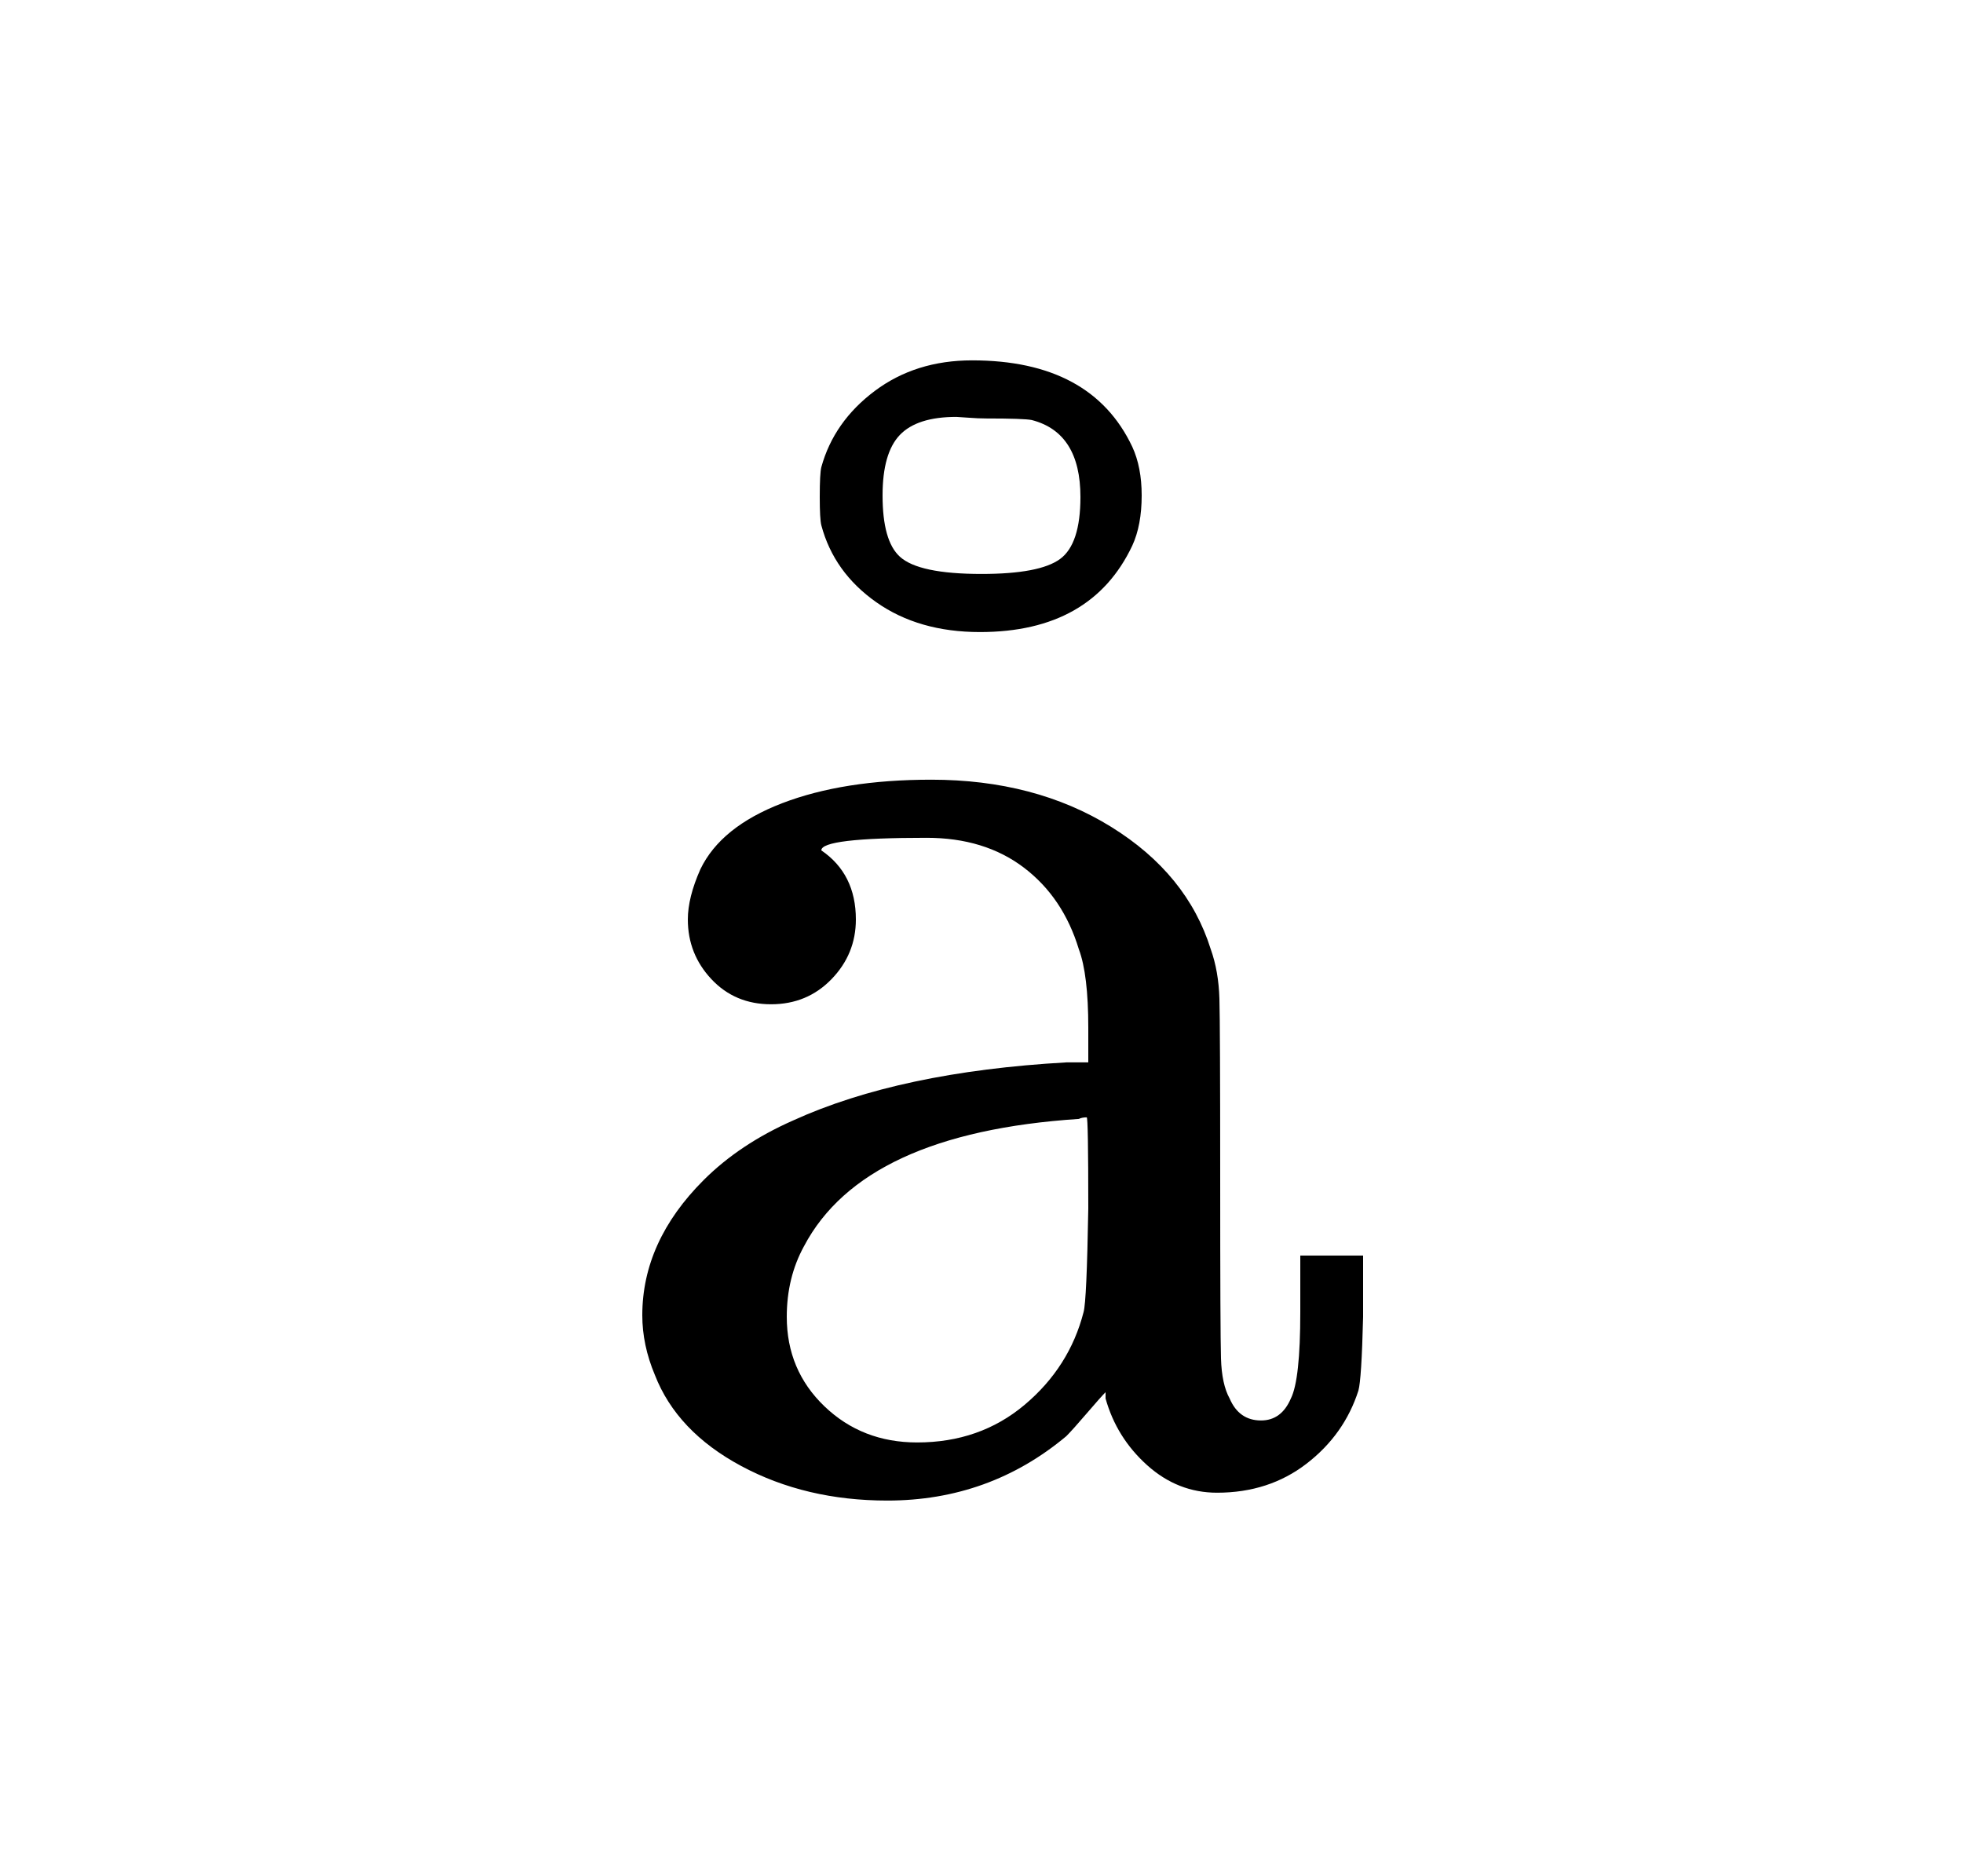
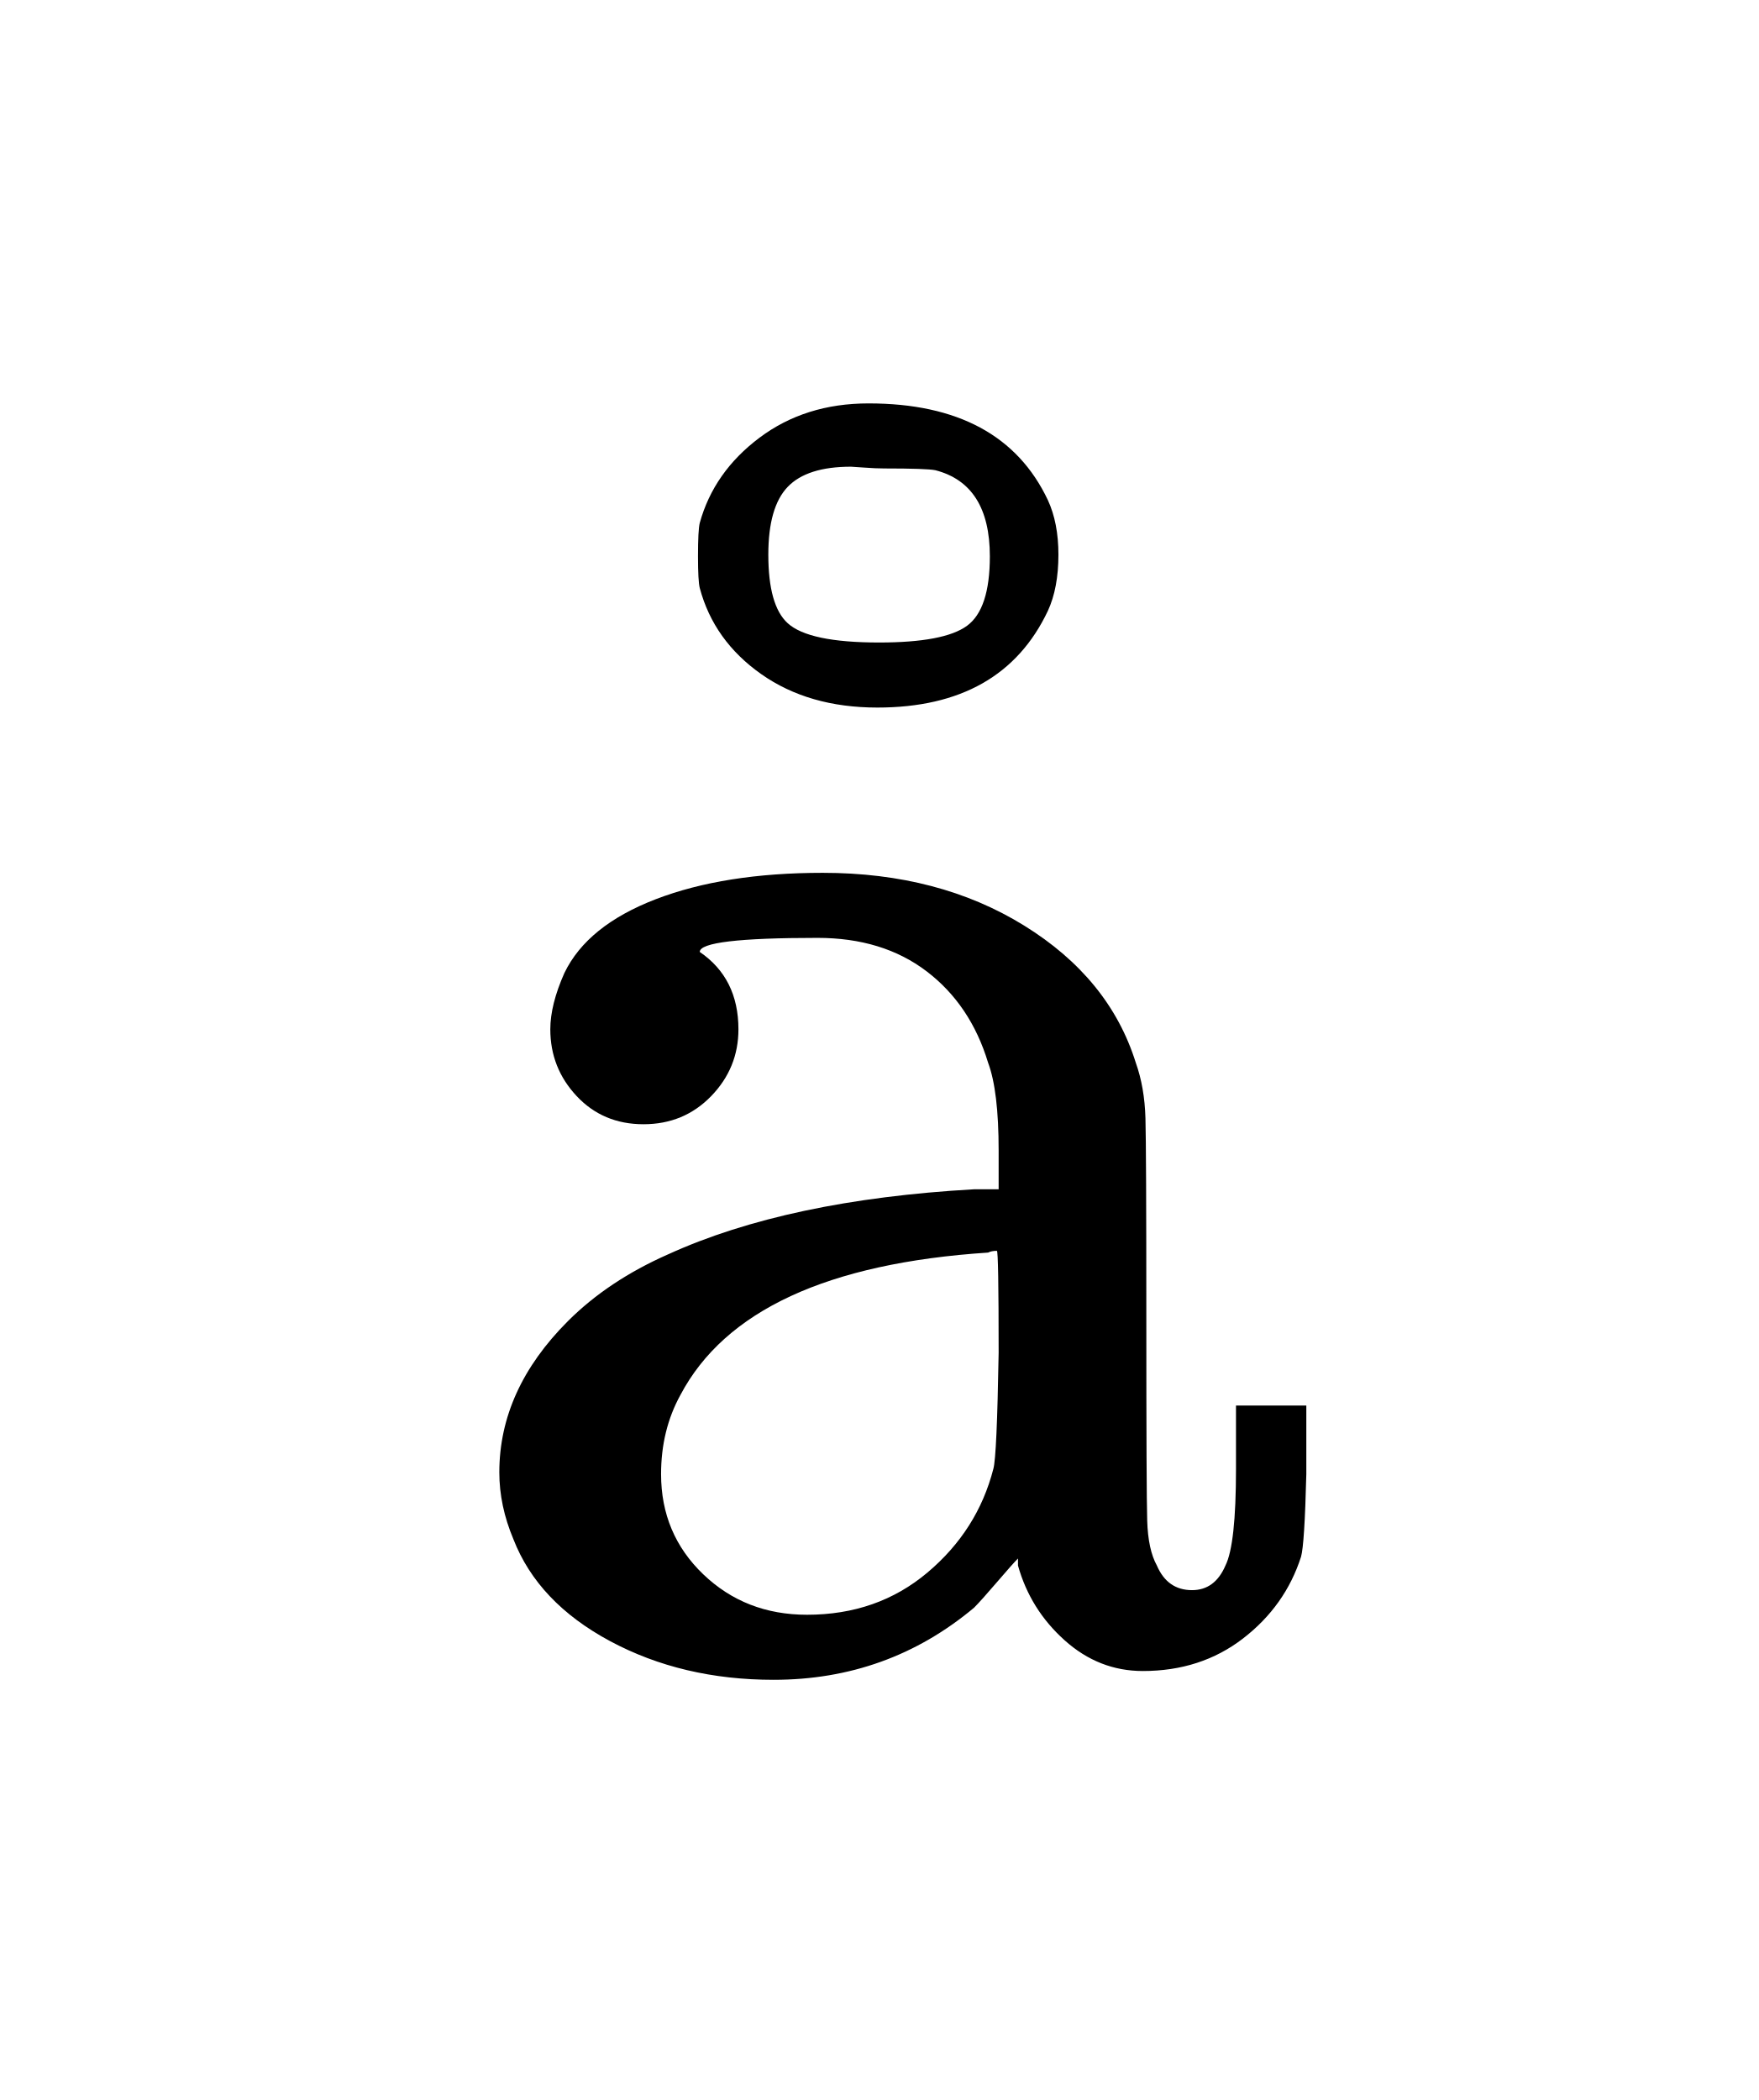
- <svg xmlns="http://www.w3.org/2000/svg" viewBox="0 0 50 47.778" width="50pt" height="47.778pt">
-   <path d="M19.64 25.578 Q18.72 25.578 18.12 24.938 Q17.52 24.298 17.52 23.418 Q17.52 22.858 17.84 22.138 Q18.36 21.058 19.92 20.458 Q21.48 19.858 23.72 19.858 Q26.36 19.858 28.3 21.058 Q30.24 22.258 30.84 24.178 Q31.04 24.738 31.06 25.438 Q31.08 26.138 31.08 30.018 Q31.08 33.938 31.1 34.598 Q31.12 35.258 31.32 35.618 Q31.56 36.178 32.12 36.178 Q32.64 36.178 32.88 35.618 Q33.12 35.138 33.12 33.418 L33.12 31.978 L34.72 31.978 L34.72 33.538 Q34.68 35.138 34.6 35.418 Q34.24 36.538 33.28 37.278 Q32.32 38.018 31 38.018 Q30 38.018 29.22 37.318 Q28.44 36.618 28.16 35.618 L28.16 35.458 Q28.04 35.578 27.68 35.998 Q27.32 36.418 27.16 36.578 Q25.2 38.218 22.6 38.218 Q20.52 38.218 18.88 37.338 Q17.24 36.458 16.68 35.018 Q16.36 34.258 16.36 33.498 Q16.36 31.618 17.92 30.058 Q18.84 29.138 20.2 28.538 Q22.92 27.298 27.16 27.058 L27.72 27.058 L27.72 26.178 Q27.72 24.818 27.48 24.178 Q27.08 22.858 26.08 22.098 Q25.08 21.338 23.6 21.338 Q20.92 21.338 20.92 21.658 Q21.8 22.258 21.8 23.418 Q21.8 24.298 21.18 24.938 Q20.56 25.578 19.64 25.578 L19.64 25.578 Z M27.72 30.778 Q27.72 28.458 27.68 28.458 Q27.56 28.458 27.48 28.498 Q22 28.858 20.48 31.738 Q20.04 32.538 20.04 33.538 Q20.04 34.898 21 35.818 Q21.96 36.738 23.36 36.738 Q24.96 36.738 26.1 35.778 Q27.24 34.818 27.6 33.418 Q27.68 33.138 27.72 30.778 L27.72 30.778 Z" fill="rgba(0,0,0,1)" fill-rule="nonzero" stroke="none" />
-   <path d="M20.92 11.898 Q21.24 10.738 22.28 9.958 Q23.32 9.178 24.76 9.178 Q27.8 9.178 28.84 11.378 Q29.08 11.898 29.08 12.618 Q29.08 13.378 28.84 13.898 Q27.8 16.098 24.96 16.098 Q23.4 16.098 22.32 15.338 Q21.24 14.578 20.92 13.378 Q20.88 13.218 20.88 12.658 Q20.88 12.058 20.92 11.898 L20.92 11.898 Z M25 14.618 Q26.48 14.618 27 14.238 Q27.52 13.858 27.52 12.658 Q27.52 11.018 26.28 10.698 Q26.08 10.658 25.12 10.658 Q24.92 10.658 24.66 10.638 Q24.4 10.618 24.36 10.618 Q23.36 10.618 22.92 11.078 Q22.48 11.538 22.48 12.618 Q22.48 13.778 22.92 14.178 Q23.4 14.618 25 14.618 L25 14.618 Z" fill="rgba(0,0,0,1)" fill-rule="nonzero" stroke="none" />
+ <svg xmlns="http://www.w3.org/2000/svg" viewBox="0 0 40 47.778" width="40pt" height="47.778pt">
+   <path d="M14.64 25.578 Q13.72 25.578 13.12 24.938 Q12.52 24.298 12.52 23.418 Q12.52 22.858 12.84 22.138 Q13.36 21.058 14.92 20.458 Q16.48 19.858 18.72 19.858 Q21.36 19.858 23.3 21.058 Q25.24 22.258 25.84 24.178 Q26.04 24.738 26.06 25.438 Q26.08 26.138 26.08 30.018 Q26.08 33.938 26.1 34.598 Q26.12 35.258 26.32 35.618 Q26.56 36.178 27.12 36.178 Q27.64 36.178 27.88 35.618 Q28.12 35.138 28.12 33.418 L28.12 31.978 L29.72 31.978 L29.72 33.538 Q29.68 35.138 29.6 35.418 Q29.24 36.538 28.28 37.278 Q27.32 38.018 26 38.018 Q25 38.018 24.22 37.318 Q23.44 36.618 23.16 35.618 L23.16 35.458 Q23.04 35.578 22.68 35.998 Q22.32 36.418 22.16 36.578 Q20.2 38.218 17.6 38.218 Q15.52 38.218 13.88 37.338 Q12.24 36.458 11.68 35.018 Q11.36 34.258 11.36 33.498 Q11.36 31.618 12.92 30.058 Q13.84 29.138 15.2 28.538 Q17.92 27.298 22.16 27.058 L22.72 27.058 L22.72 26.178 Q22.72 24.818 22.48 24.178 Q22.08 22.858 21.08 22.098 Q20.08 21.338 18.6 21.338 Q15.92 21.338 15.92 21.658 Q16.8 22.258 16.8 23.418 Q16.8 24.298 16.18 24.938 Q15.56 25.578 14.64 25.578 L14.64 25.578 Z M22.72 30.778 Q22.72 28.458 22.68 28.458 Q22.56 28.458 22.48 28.498 Q17 28.858 15.48 31.738 Q15.04 32.538 15.04 33.538 Q15.04 34.898 16 35.818 Q16.96 36.738 18.36 36.738 Q19.96 36.738 21.1 35.778 Q22.24 34.818 22.6 33.418 Q22.68 33.138 22.72 30.778 L22.72 30.778 Z" fill="rgba(0,0,0,1)" fill-rule="nonzero" stroke="none" />
+   <path d="M15.92 11.898 Q16.24 10.738 17.28 9.958 Q18.32 9.178 19.76 9.178 Q22.8 9.178 23.84 11.378 Q24.08 11.898 24.08 12.618 Q24.08 13.378 23.84 13.898 Q22.8 16.098 19.96 16.098 Q18.4 16.098 17.32 15.338 Q16.24 14.578 15.92 13.378 Q15.88 13.218 15.88 12.658 Q15.88 12.058 15.92 11.898 L15.92 11.898 Z M20 14.618 Q21.48 14.618 22 14.238 Q22.52 13.858 22.52 12.658 Q22.52 11.018 21.28 10.698 Q21.08 10.658 20.12 10.658 Q19.92 10.658 19.66 10.638 Q19.4 10.618 19.36 10.618 Q18.36 10.618 17.92 11.078 Q17.48 11.538 17.48 12.618 Q17.48 13.778 17.92 14.178 Q18.4 14.618 20 14.618 L20 14.618 Z" fill="rgba(0,0,0,1)" fill-rule="nonzero" stroke="none" />
</svg>
